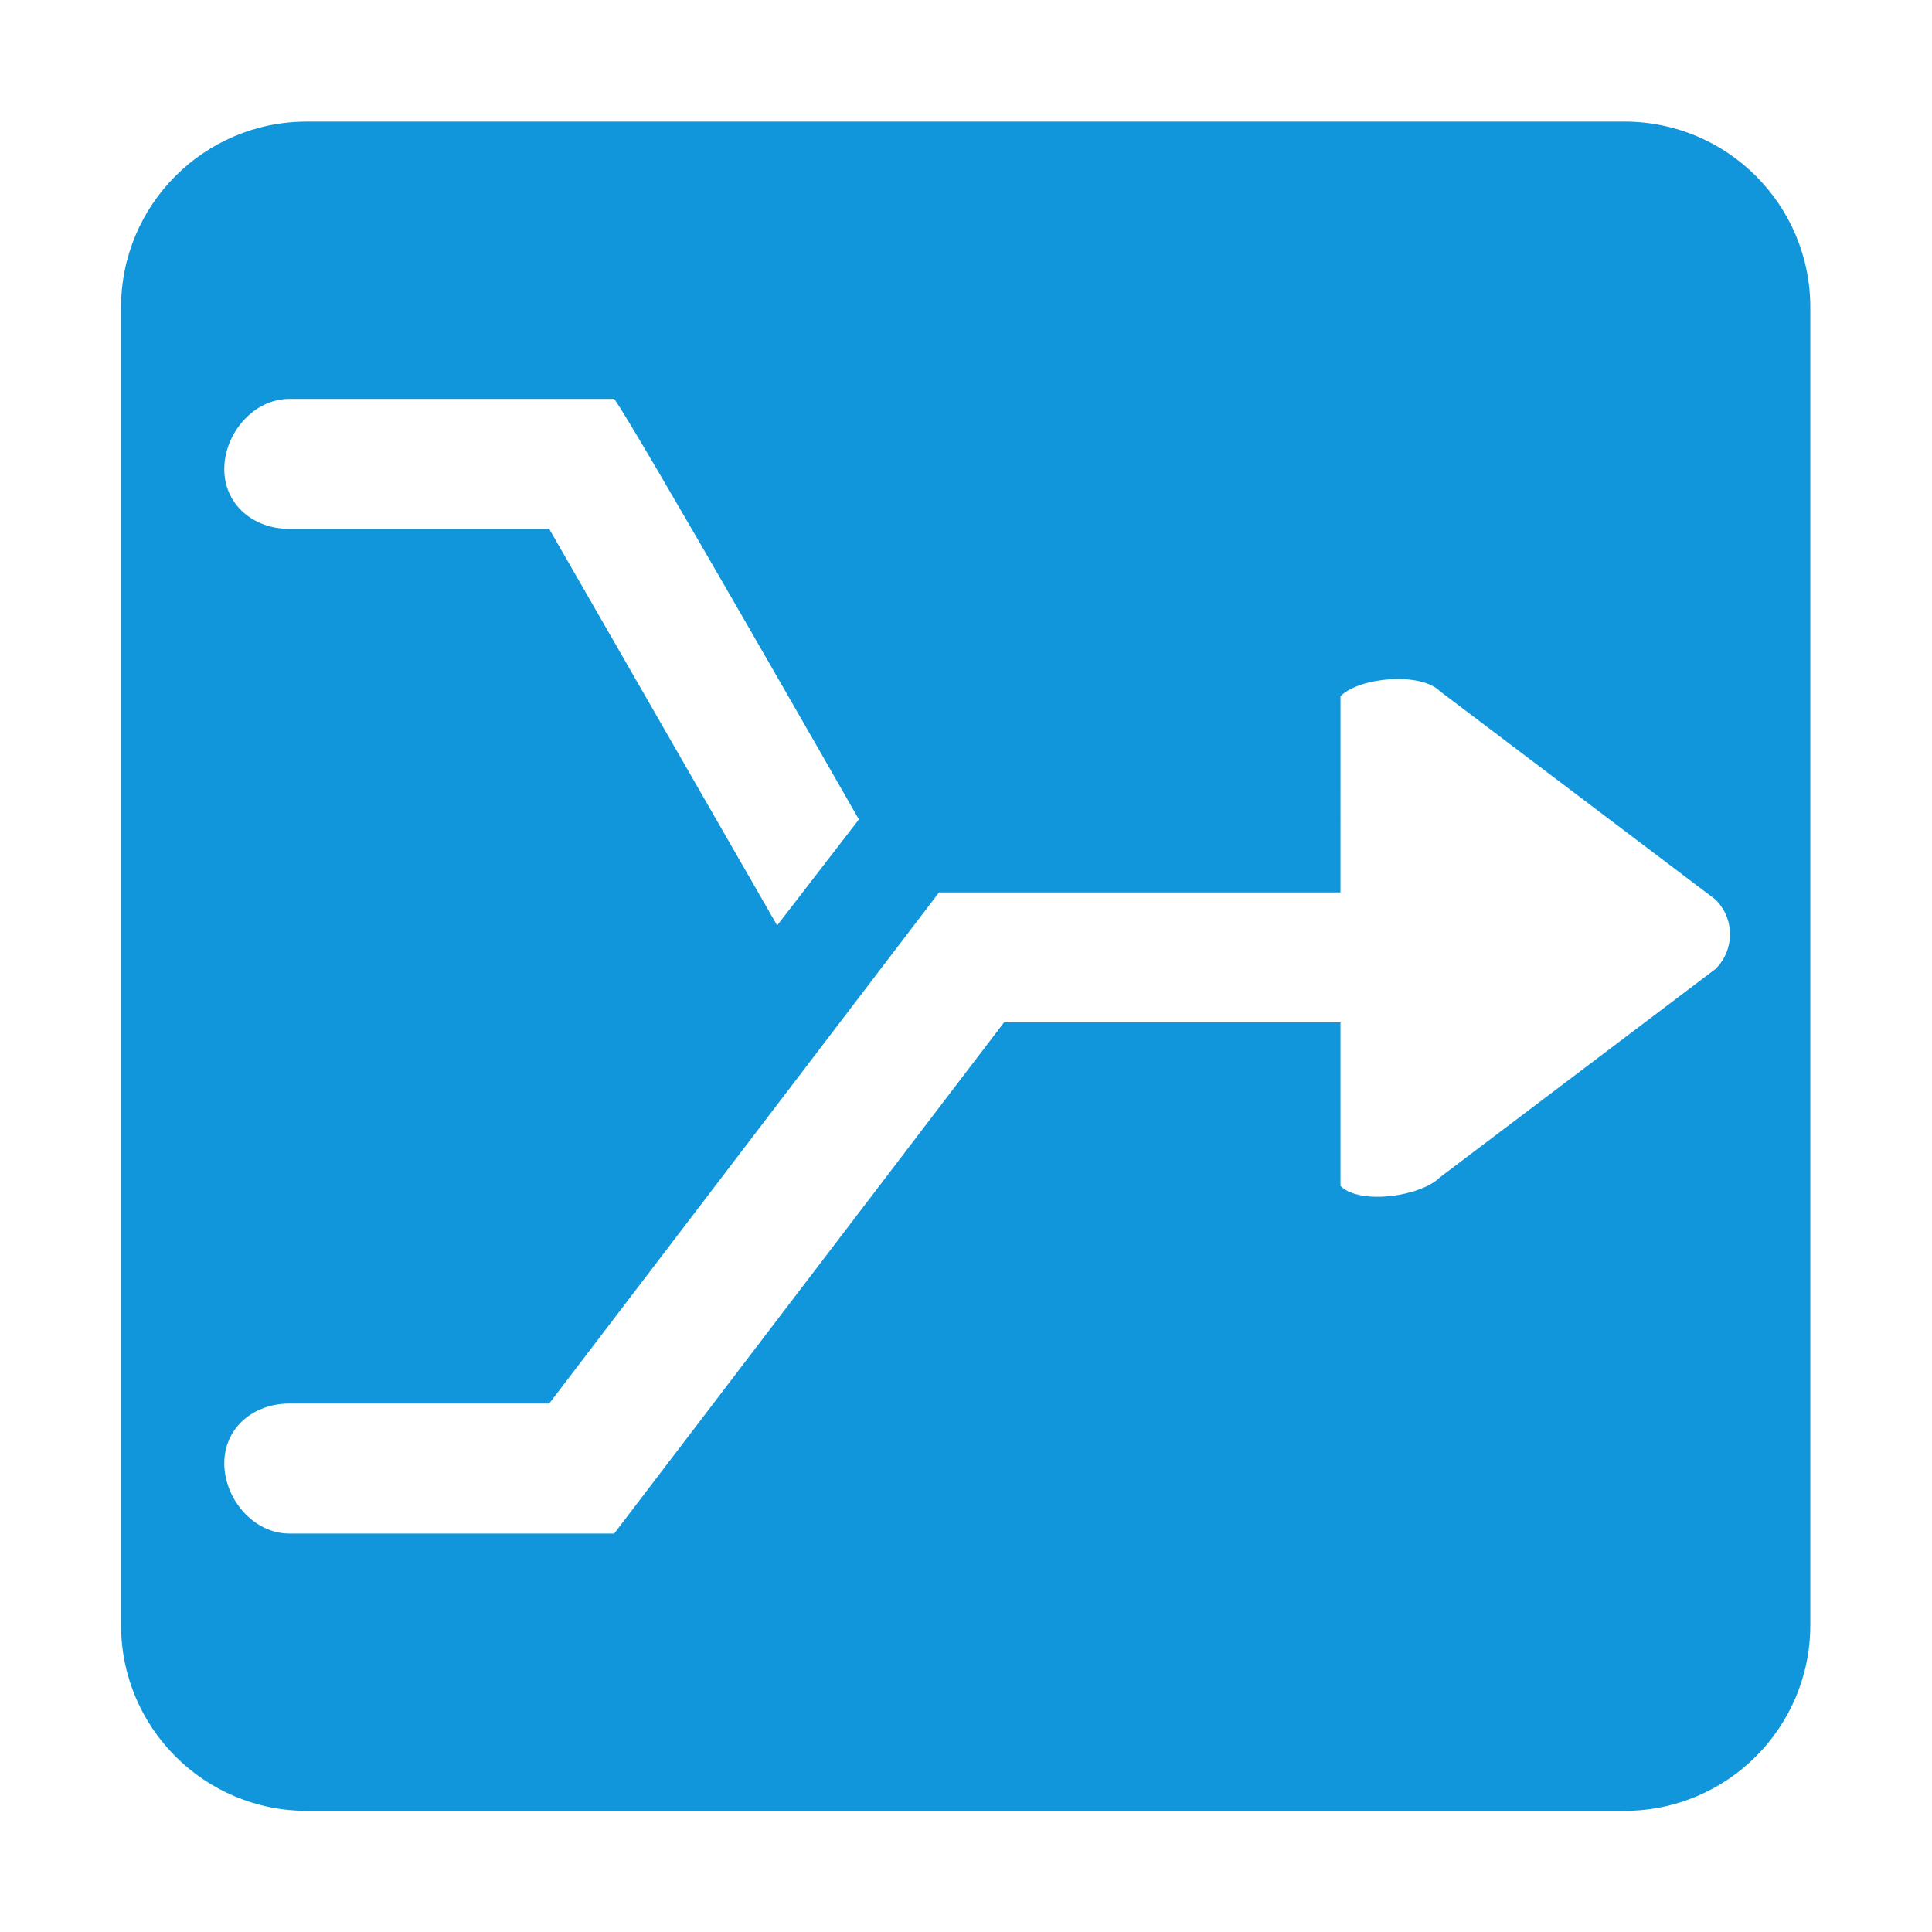
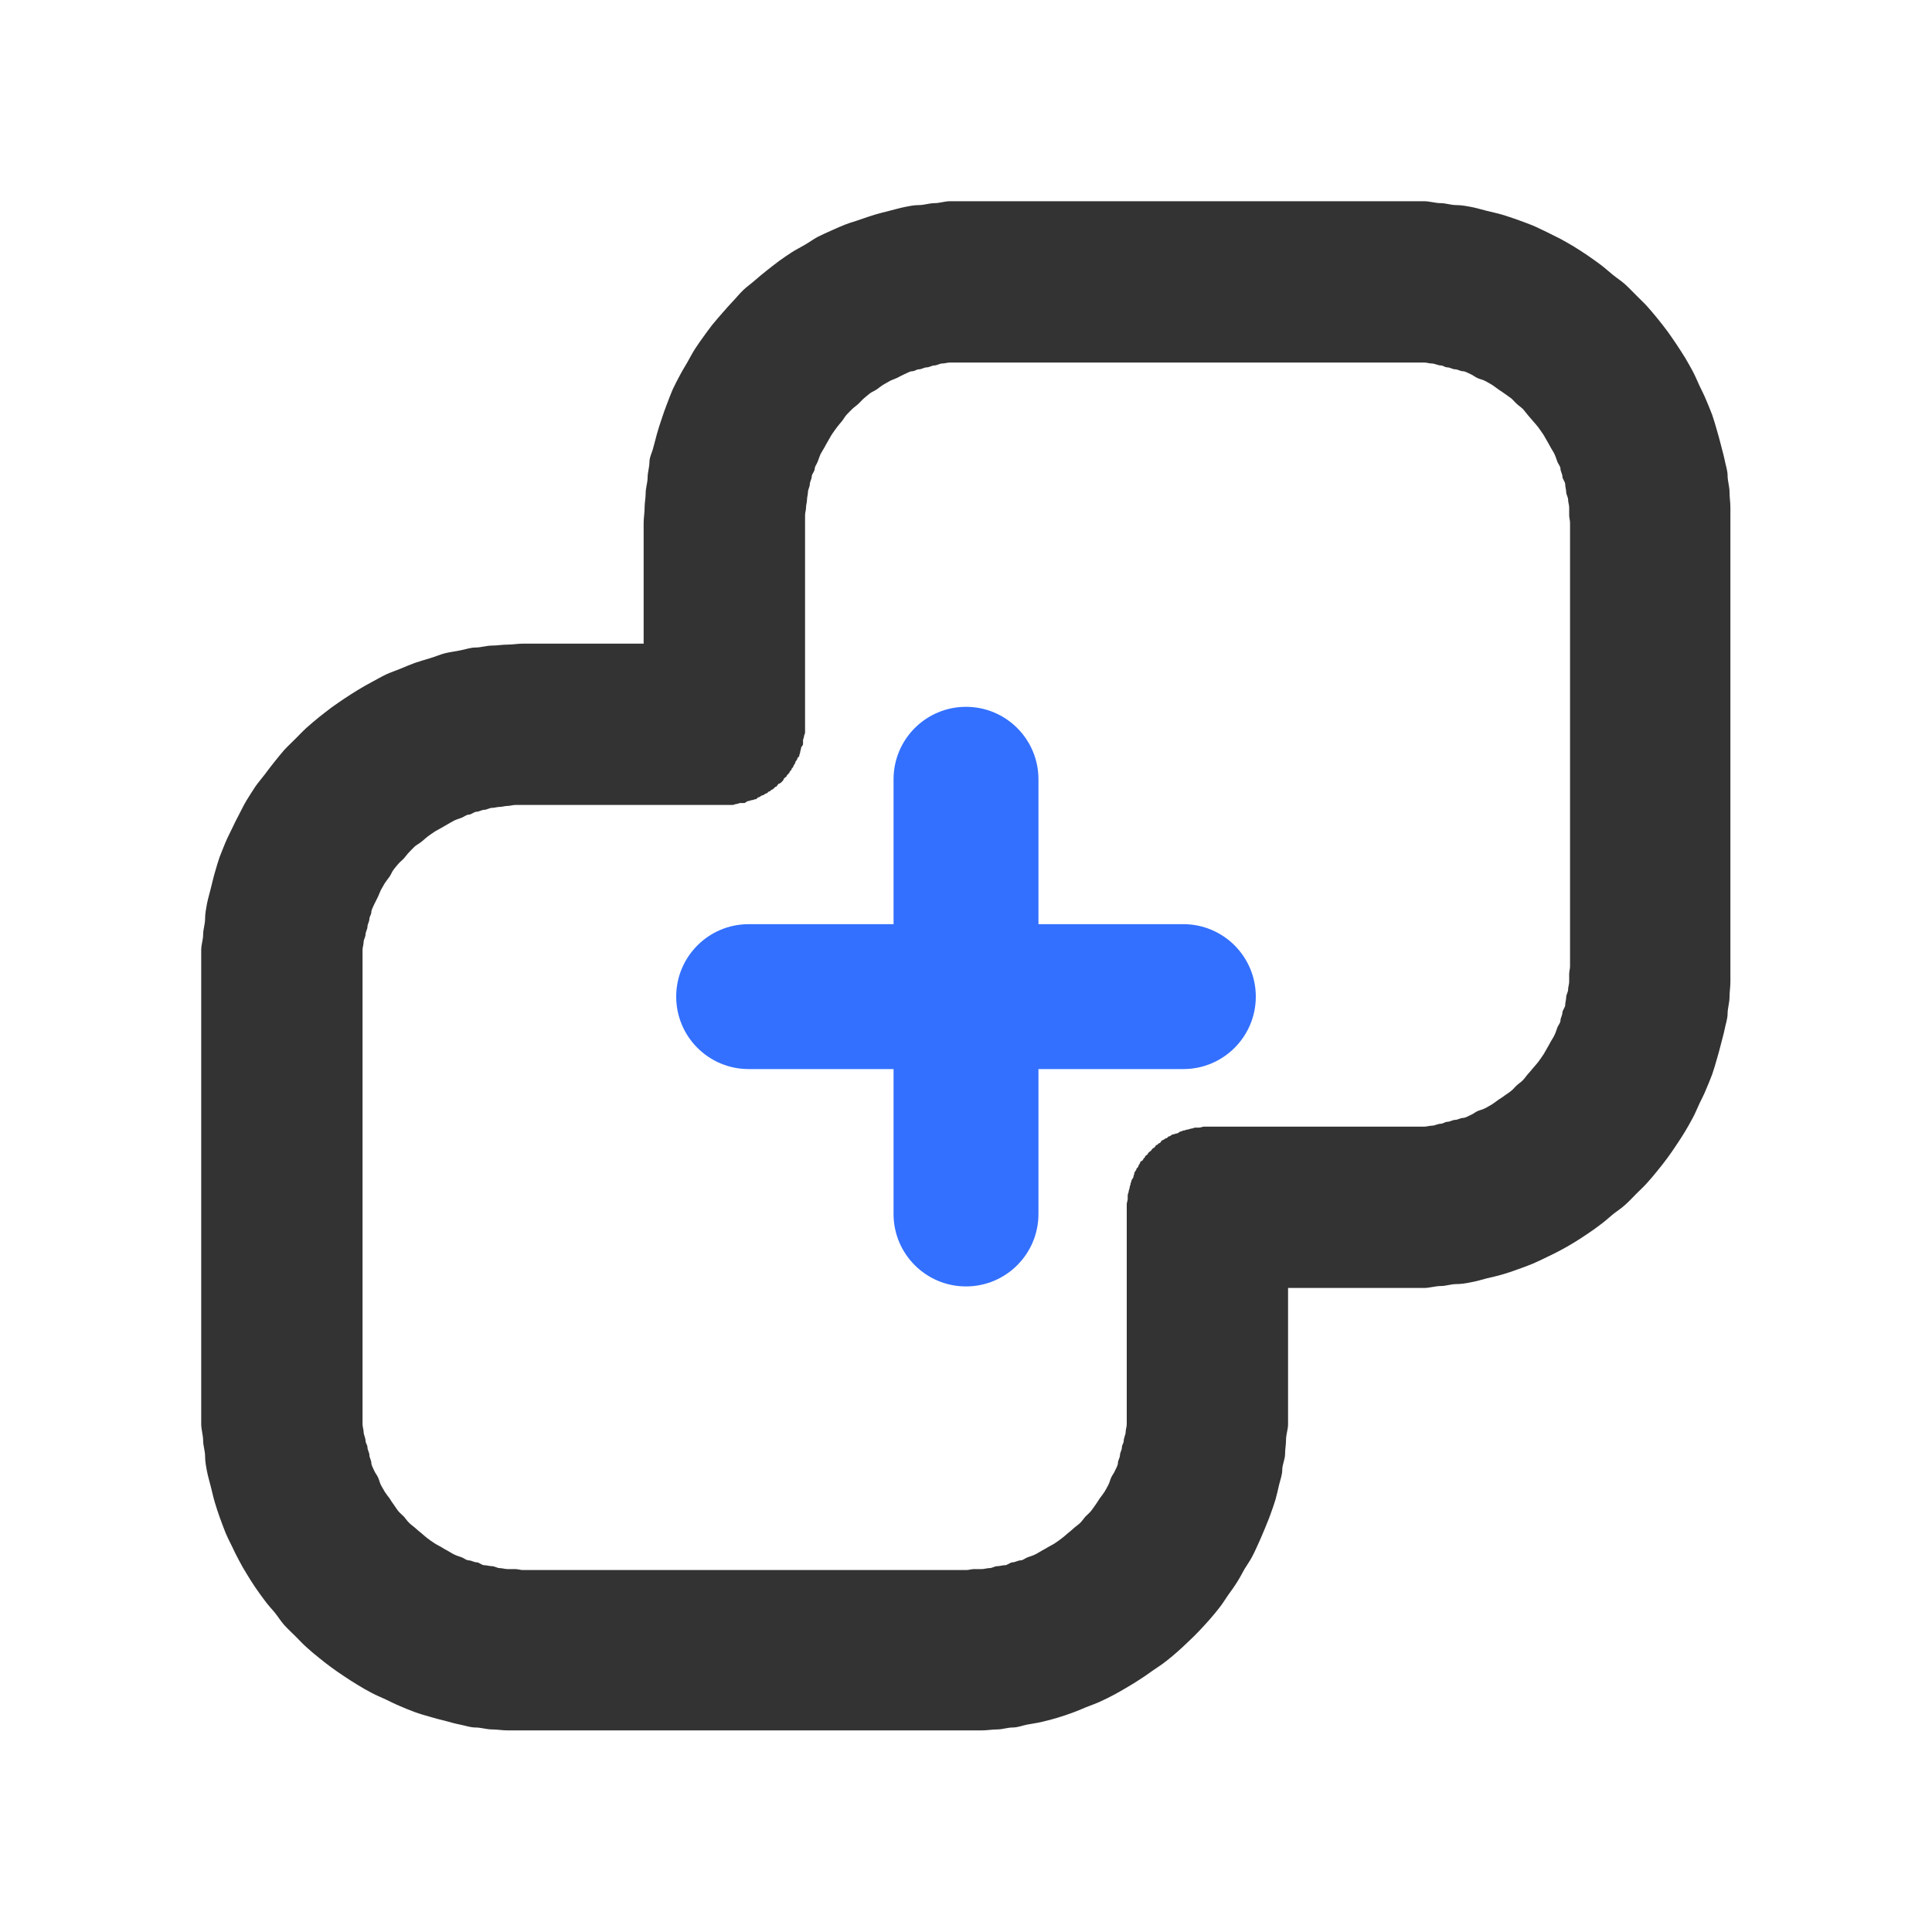
- <svg xmlns="http://www.w3.org/2000/svg" t="1706771092322" class="icon" viewBox="0 0 1024 1024" version="1.1" p-id="5411" width="128" height="128">
-   <path d="M861.046 64.448 162.615 64.448c-54.376 0-98.455 44.08-98.455 98.456l0 698.43c0 54.376 44.08 98.456 98.455 98.456l698.43 0c54.376 0 98.456-44.08 98.456-98.456L959.501 162.904C959.502 108.529 915.422 64.448 861.046 64.448zM153.316 211.439l172.208 0c8.748 11.125 129.704 222.882 129.704 222.882l-43.321 56.17L291.083 280.322 153.316 280.322c-19.018 0-34.441-12.854-34.441-31.672C118.874 229.834 134.298 211.439 153.316 211.439zM909.226 513.596 763.121 624.062c-10.277 10.171-42.364 14.697-52.641 4.526l0.004-86.709L532.163 541.88 325.523 812.8 153.315 812.8c-19.018 0-34.441-18.393-34.441-37.213 0-18.809 15.423-31.668 34.441-31.668l137.767 0L497.722 472.996l212.76 0-0.001-9.077 0.004-94.929c10.274-10.17 42.36-12.85 52.637-2.686l146.106 110.471C919.506 486.942 919.506 503.43 909.226 513.596z" fill="#1296db" p-id="5412" />
+ <svg xmlns="http://www.w3.org/2000/svg" width="20" height="20" viewBox="0 0 20 20" fill="none">
+   <path d="M14.584 2.083C14.638 2.083 14.689 2.083 14.743 2.083C14.798 2.083 14.859 2.103 14.914 2.103C14.968 2.103 15.02 2.123 15.073 2.123C15.127 2.123 15.18 2.133 15.233 2.143C15.287 2.154 15.341 2.17 15.393 2.183C15.446 2.197 15.501 2.207 15.553 2.223C15.606 2.239 15.652 2.255 15.704 2.273C15.755 2.292 15.813 2.312 15.864 2.333C15.914 2.354 15.964 2.38 16.014 2.403C16.063 2.427 16.105 2.448 16.154 2.473C16.202 2.499 16.247 2.525 16.294 2.553C16.34 2.581 16.388 2.613 16.433 2.643C16.479 2.674 16.53 2.711 16.573 2.743C16.617 2.776 16.651 2.809 16.694 2.843C16.736 2.878 16.783 2.907 16.823 2.943C16.864 2.98 16.905 3.025 16.944 3.063C16.982 3.102 17.017 3.133 17.053 3.173C17.09 3.214 17.129 3.261 17.163 3.303C17.198 3.345 17.231 3.39 17.264 3.433C17.296 3.477 17.323 3.518 17.354 3.563C17.384 3.609 17.416 3.657 17.444 3.703C17.471 3.75 17.498 3.795 17.523 3.843C17.549 3.891 17.57 3.944 17.593 3.993C17.617 4.043 17.643 4.093 17.663 4.143C17.684 4.194 17.705 4.242 17.724 4.293C17.742 4.345 17.758 4.401 17.773 4.453C17.789 4.506 17.8 4.55 17.814 4.603C17.827 4.656 17.843 4.71 17.854 4.763C17.864 4.817 17.884 4.869 17.884 4.923C17.884 4.977 17.904 5.039 17.904 5.093C17.904 5.148 17.913 5.199 17.913 5.253C17.913 5.308 17.913 5.359 17.913 5.413L17.913 10.003C17.913 10.058 17.913 10.109 17.913 10.163C17.913 10.218 17.904 10.269 17.904 10.323C17.904 10.378 17.884 10.439 17.884 10.493C17.884 10.547 17.864 10.6 17.854 10.653C17.843 10.707 17.827 10.76 17.814 10.813C17.8 10.866 17.789 10.911 17.773 10.963C17.758 11.015 17.742 11.072 17.724 11.123C17.705 11.175 17.684 11.223 17.663 11.273C17.643 11.324 17.617 11.374 17.593 11.423C17.57 11.473 17.549 11.525 17.523 11.573C17.498 11.621 17.471 11.667 17.444 11.713C17.416 11.76 17.384 11.808 17.354 11.853C17.323 11.899 17.296 11.94 17.264 11.983C17.231 12.027 17.198 12.071 17.163 12.113C17.129 12.155 17.09 12.203 17.053 12.243C17.017 12.284 16.982 12.315 16.944 12.353C16.905 12.392 16.864 12.437 16.823 12.473C16.783 12.51 16.736 12.539 16.694 12.573C16.651 12.608 16.617 12.641 16.573 12.673C16.53 12.706 16.479 12.743 16.433 12.773C16.388 12.804 16.34 12.835 16.294 12.863C16.247 12.891 16.202 12.918 16.154 12.943C16.105 12.969 16.063 12.99 16.014 13.013C15.964 13.037 15.914 13.062 15.864 13.083C15.813 13.104 15.755 13.125 15.704 13.143C15.652 13.162 15.606 13.178 15.553 13.193C15.501 13.209 15.446 13.22 15.393 13.233C15.341 13.247 15.287 13.263 15.233 13.273C15.18 13.284 15.127 13.293 15.073 13.293C15.02 13.293 14.968 13.313 14.914 13.313C14.859 13.313 14.798 13.333 14.743 13.333C14.689 13.333 14.638 13.333 14.584 13.333L13.334 13.333L13.334 14.583C13.334 14.636 13.334 14.691 13.334 14.743C13.334 14.796 13.313 14.851 13.313 14.903C13.313 14.956 13.303 15.001 13.303 15.053C13.303 15.106 13.274 15.162 13.274 15.213C13.274 15.265 13.256 15.312 13.243 15.363C13.231 15.415 13.218 15.473 13.204 15.523C13.189 15.574 13.171 15.623 13.153 15.673C13.136 15.723 13.113 15.774 13.094 15.823C13.074 15.872 13.055 15.915 13.034 15.963C13.012 16.011 12.988 16.066 12.963 16.113C12.939 16.16 12.91 16.198 12.883 16.243C12.857 16.289 12.832 16.339 12.803 16.383C12.775 16.428 12.744 16.47 12.713 16.513C12.683 16.556 12.656 16.602 12.623 16.643C12.591 16.685 12.558 16.723 12.524 16.763C12.489 16.803 12.45 16.845 12.414 16.883C12.377 16.922 12.342 16.957 12.303 16.993C12.265 17.03 12.223 17.069 12.184 17.103C12.144 17.138 12.105 17.171 12.063 17.203C12.022 17.236 11.976 17.263 11.934 17.293C11.89 17.324 11.848 17.355 11.803 17.383C11.759 17.412 11.719 17.437 11.674 17.463C11.628 17.49 11.58 17.519 11.534 17.543C11.487 17.568 11.441 17.591 11.393 17.613C11.345 17.635 11.293 17.654 11.243 17.673C11.194 17.693 11.143 17.716 11.094 17.733C11.044 17.751 10.994 17.768 10.944 17.783C10.893 17.798 10.845 17.811 10.793 17.823C10.742 17.836 10.685 17.843 10.633 17.853C10.582 17.863 10.536 17.883 10.483 17.883C10.431 17.883 10.376 17.903 10.323 17.903C10.271 17.903 10.216 17.913 10.164 17.913L10.004 17.913L5.413 17.913C5.359 17.913 5.308 17.913 5.253 17.913C5.199 17.913 5.148 17.903 5.093 17.903C5.039 17.903 4.977 17.883 4.923 17.883C4.87 17.883 4.817 17.864 4.763 17.853C4.71 17.843 4.656 17.827 4.604 17.813C4.551 17.8 4.506 17.789 4.454 17.773C4.401 17.758 4.345 17.742 4.293 17.723C4.242 17.705 4.194 17.684 4.144 17.663C4.093 17.642 4.043 17.617 3.994 17.593C3.944 17.57 3.892 17.549 3.844 17.523C3.795 17.498 3.75 17.471 3.704 17.443C3.657 17.415 3.609 17.384 3.563 17.353C3.518 17.323 3.477 17.296 3.433 17.263C3.39 17.231 3.346 17.198 3.304 17.163C3.261 17.129 3.214 17.09 3.174 17.053C3.133 17.017 3.102 16.982 3.063 16.943C3.025 16.905 2.98 16.864 2.943 16.823C2.907 16.783 2.878 16.735 2.844 16.693C2.809 16.651 2.776 16.617 2.744 16.573C2.711 16.529 2.674 16.479 2.643 16.433C2.613 16.388 2.582 16.34 2.554 16.293C2.525 16.247 2.499 16.201 2.474 16.153C2.448 16.105 2.427 16.063 2.404 16.013C2.38 15.964 2.354 15.914 2.333 15.863C2.313 15.813 2.292 15.755 2.273 15.703C2.255 15.652 2.239 15.605 2.224 15.553C2.208 15.501 2.197 15.446 2.183 15.393C2.17 15.34 2.154 15.287 2.143 15.233C2.133 15.18 2.123 15.127 2.123 15.073C2.123 15.019 2.103 14.968 2.103 14.913C2.103 14.859 2.083 14.798 2.083 14.743C2.083 14.689 2.083 14.638 2.083 14.583L2.083 10.003C2.083 9.949 2.083 9.888 2.083 9.833C2.083 9.779 2.103 9.728 2.103 9.673C2.103 9.619 2.123 9.567 2.123 9.513C2.123 9.459 2.133 9.407 2.143 9.353C2.154 9.3 2.17 9.246 2.183 9.193C2.197 9.14 2.208 9.086 2.224 9.033C2.239 8.981 2.255 8.925 2.273 8.873C2.292 8.822 2.313 8.774 2.333 8.723C2.354 8.673 2.38 8.623 2.404 8.573C2.427 8.524 2.448 8.481 2.474 8.433C2.499 8.385 2.525 8.33 2.554 8.283C2.582 8.237 2.613 8.189 2.643 8.143C2.674 8.098 2.711 8.057 2.744 8.013C2.776 7.97 2.809 7.926 2.844 7.883C2.878 7.841 2.907 7.804 2.943 7.763C2.98 7.723 3.025 7.682 3.063 7.643C3.102 7.605 3.133 7.57 3.174 7.533C3.214 7.497 3.261 7.458 3.304 7.423C3.346 7.389 3.39 7.356 3.433 7.323C3.477 7.291 3.518 7.264 3.563 7.233C3.609 7.203 3.657 7.171 3.704 7.143C3.75 7.115 3.795 7.089 3.844 7.063C3.892 7.038 3.944 7.007 3.994 6.983C4.043 6.96 4.093 6.944 4.144 6.923C4.194 6.902 4.242 6.882 4.293 6.863C4.345 6.845 4.401 6.829 4.454 6.813C4.506 6.798 4.551 6.777 4.604 6.763C4.656 6.75 4.71 6.744 4.763 6.733C4.817 6.723 4.87 6.703 4.923 6.703C4.977 6.703 5.039 6.683 5.093 6.683C5.148 6.683 5.199 6.673 5.253 6.673C5.308 6.673 5.359 6.663 5.413 6.663L6.663 6.663L6.663 5.413C6.663 5.361 6.673 5.306 6.673 5.253C6.673 5.201 6.684 5.156 6.684 5.103C6.684 5.051 6.704 4.996 6.704 4.943C6.704 4.891 6.723 4.835 6.723 4.783C6.723 4.731 6.751 4.685 6.763 4.633C6.776 4.582 6.789 4.534 6.803 4.483C6.818 4.433 6.836 4.373 6.854 4.323C6.871 4.273 6.884 4.232 6.904 4.183C6.923 4.134 6.942 4.081 6.963 4.033C6.985 3.985 7.009 3.94 7.034 3.893C7.058 3.846 7.087 3.799 7.114 3.753C7.14 3.708 7.165 3.658 7.194 3.613C7.222 3.569 7.253 3.526 7.284 3.483C7.314 3.44 7.341 3.405 7.373 3.363C7.406 3.322 7.449 3.273 7.484 3.233C7.518 3.193 7.547 3.162 7.583 3.123C7.62 3.085 7.655 3.04 7.694 3.003C7.732 2.967 7.774 2.938 7.814 2.903C7.853 2.869 7.892 2.836 7.934 2.803C7.975 2.771 8.021 2.734 8.063 2.703C8.106 2.673 8.149 2.642 8.194 2.613C8.238 2.585 8.288 2.56 8.334 2.533C8.379 2.507 8.417 2.478 8.463 2.453C8.51 2.429 8.565 2.405 8.614 2.383C8.661 2.361 8.704 2.343 8.754 2.323C8.803 2.304 8.854 2.291 8.903 2.273C8.953 2.256 9.003 2.238 9.053 2.223C9.104 2.208 9.152 2.196 9.204 2.183C9.255 2.171 9.312 2.153 9.364 2.143C9.415 2.133 9.461 2.123 9.514 2.123C9.566 2.123 9.621 2.103 9.674 2.103C9.726 2.103 9.781 2.083 9.834 2.083L10.004 2.083L14.584 2.083ZM14.584 3.753L10.004 3.753C9.976 3.753 9.941 3.753 9.914 3.753C9.886 3.753 9.861 3.753 9.834 3.753C9.806 3.753 9.78 3.763 9.754 3.763C9.727 3.763 9.7 3.783 9.674 3.783C9.647 3.783 9.62 3.803 9.594 3.803C9.567 3.803 9.54 3.823 9.514 3.823C9.487 3.823 9.469 3.843 9.444 3.843C9.418 3.843 9.389 3.863 9.364 3.873C9.338 3.884 9.308 3.902 9.284 3.913C9.259 3.925 9.238 3.93 9.213 3.943C9.189 3.956 9.167 3.969 9.143 3.983C9.12 3.997 9.096 4.018 9.073 4.033C9.051 4.048 9.025 4.057 9.004 4.073C8.982 4.09 8.965 4.106 8.944 4.123C8.922 4.141 8.904 4.165 8.883 4.183C8.863 4.202 8.843 4.214 8.823 4.233C8.804 4.253 8.782 4.273 8.764 4.293C8.745 4.314 8.731 4.342 8.713 4.363C8.696 4.384 8.68 4.401 8.664 4.423C8.647 4.445 8.629 4.471 8.614 4.493C8.598 4.516 8.588 4.54 8.573 4.563C8.559 4.587 8.546 4.609 8.534 4.633C8.521 4.657 8.505 4.679 8.493 4.703C8.482 4.728 8.474 4.758 8.463 4.783C8.453 4.809 8.434 4.828 8.434 4.853C8.434 4.879 8.403 4.907 8.403 4.933C8.403 4.959 8.383 4.987 8.383 5.013C8.383 5.04 8.364 5.067 8.364 5.093C8.364 5.12 8.354 5.146 8.354 5.173C8.354 5.2 8.344 5.226 8.344 5.253C8.344 5.28 8.334 5.306 8.334 5.333C8.334 5.361 8.334 5.386 8.334 5.413L8.334 7.503C8.334 7.517 8.334 7.53 8.334 7.543C8.334 7.557 8.334 7.57 8.334 7.583C8.334 7.597 8.323 7.61 8.323 7.623C8.323 7.637 8.313 7.65 8.313 7.663C8.313 7.677 8.313 7.69 8.313 7.703C8.313 7.717 8.293 7.73 8.293 7.743C8.293 7.756 8.284 7.771 8.284 7.783C8.284 7.796 8.274 7.811 8.274 7.823C8.274 7.836 8.254 7.841 8.254 7.853C8.254 7.866 8.233 7.881 8.233 7.893C8.233 7.905 8.213 7.922 8.213 7.933C8.213 7.945 8.194 7.952 8.194 7.963C8.194 7.975 8.174 7.982 8.174 7.993C8.174 8.004 8.143 8.023 8.143 8.033C8.143 8.044 8.114 8.053 8.114 8.063C8.114 8.073 8.094 8.093 8.094 8.093C8.094 8.093 8.074 8.113 8.063 8.113C8.053 8.113 8.044 8.143 8.034 8.143C8.023 8.143 8.004 8.173 7.994 8.173C7.983 8.173 7.975 8.193 7.963 8.193C7.952 8.193 7.945 8.213 7.934 8.213C7.922 8.213 7.906 8.233 7.894 8.233C7.881 8.233 7.866 8.253 7.854 8.253C7.841 8.253 7.836 8.273 7.824 8.273C7.811 8.273 7.796 8.283 7.784 8.283C7.771 8.283 7.757 8.293 7.744 8.293C7.73 8.293 7.717 8.313 7.704 8.313C7.69 8.313 7.677 8.313 7.663 8.313C7.65 8.313 7.637 8.323 7.623 8.323C7.61 8.323 7.597 8.333 7.583 8.333C7.57 8.333 7.557 8.333 7.543 8.333C7.53 8.333 7.517 8.333 7.503 8.333L5.413 8.333C5.386 8.333 5.361 8.333 5.333 8.333C5.306 8.333 5.281 8.343 5.253 8.343C5.226 8.343 5.2 8.353 5.173 8.353C5.147 8.353 5.12 8.363 5.093 8.363C5.067 8.363 5.04 8.383 5.013 8.383C4.987 8.383 4.96 8.403 4.934 8.403C4.907 8.403 4.879 8.433 4.854 8.433C4.828 8.433 4.809 8.453 4.784 8.463C4.758 8.474 4.728 8.482 4.704 8.493C4.679 8.505 4.658 8.52 4.633 8.533C4.609 8.546 4.587 8.559 4.564 8.573C4.54 8.587 4.516 8.598 4.494 8.613C4.471 8.628 4.445 8.647 4.423 8.663C4.402 8.68 4.385 8.696 4.364 8.713C4.342 8.731 4.314 8.745 4.293 8.763C4.273 8.782 4.253 8.804 4.234 8.823C4.214 8.843 4.202 8.863 4.184 8.883C4.165 8.904 4.141 8.922 4.123 8.943C4.106 8.964 4.09 8.981 4.074 9.003C4.057 9.025 4.049 9.051 4.034 9.073C4.018 9.096 3.998 9.12 3.983 9.143C3.969 9.167 3.956 9.189 3.943 9.213C3.931 9.237 3.925 9.259 3.913 9.283C3.902 9.308 3.884 9.338 3.873 9.363C3.863 9.389 3.844 9.418 3.844 9.443C3.844 9.469 3.824 9.487 3.824 9.513C3.824 9.539 3.804 9.567 3.804 9.593C3.804 9.62 3.784 9.647 3.784 9.673C3.784 9.7 3.764 9.726 3.764 9.753C3.764 9.78 3.753 9.806 3.753 9.833C3.753 9.86 3.753 9.886 3.753 9.913C3.753 9.941 3.753 9.976 3.753 10.003L3.753 14.583C3.753 14.611 3.753 14.636 3.753 14.663C3.753 14.691 3.753 14.716 3.753 14.743C3.753 14.771 3.764 14.796 3.764 14.823C3.764 14.85 3.784 14.887 3.784 14.913C3.784 14.94 3.804 14.957 3.804 14.983C3.804 15.01 3.824 15.037 3.824 15.063C3.824 15.089 3.844 15.118 3.844 15.143C3.844 15.169 3.863 15.198 3.873 15.223C3.884 15.249 3.902 15.269 3.913 15.293C3.925 15.318 3.931 15.349 3.943 15.373C3.956 15.397 3.969 15.42 3.983 15.443C3.998 15.467 4.018 15.491 4.034 15.513C4.049 15.536 4.057 15.551 4.074 15.573C4.09 15.595 4.106 15.622 4.123 15.643C4.141 15.664 4.165 15.683 4.184 15.703C4.202 15.724 4.214 15.744 4.234 15.763C4.253 15.783 4.273 15.795 4.293 15.813C4.314 15.832 4.342 15.856 4.364 15.873C4.385 15.891 4.402 15.907 4.423 15.923C4.445 15.94 4.471 15.958 4.494 15.973C4.516 15.989 4.54 15.999 4.564 16.013C4.587 16.027 4.609 16.041 4.633 16.053C4.658 16.066 4.679 16.082 4.704 16.093C4.728 16.105 4.758 16.113 4.784 16.123C4.809 16.134 4.828 16.153 4.854 16.153C4.879 16.153 4.907 16.173 4.934 16.173C4.96 16.173 4.987 16.203 5.013 16.203C5.04 16.203 5.067 16.213 5.093 16.213C5.12 16.213 5.147 16.233 5.173 16.233C5.2 16.233 5.226 16.243 5.253 16.243C5.281 16.243 5.306 16.243 5.333 16.243C5.361 16.243 5.386 16.253 5.413 16.253L10.004 16.253C10.031 16.253 10.056 16.243 10.084 16.243C10.111 16.243 10.136 16.243 10.164 16.243C10.191 16.243 10.216 16.233 10.243 16.233C10.271 16.233 10.297 16.213 10.323 16.213C10.35 16.213 10.377 16.203 10.403 16.203C10.43 16.203 10.457 16.173 10.483 16.173C10.51 16.173 10.538 16.153 10.563 16.153C10.589 16.153 10.608 16.134 10.633 16.123C10.659 16.113 10.689 16.105 10.713 16.093C10.738 16.082 10.759 16.066 10.784 16.053C10.807 16.041 10.83 16.027 10.854 16.013C10.877 15.999 10.901 15.989 10.924 15.973C10.946 15.958 10.972 15.94 10.993 15.923C11.015 15.907 11.032 15.891 11.053 15.873C11.075 15.856 11.103 15.832 11.123 15.813C11.144 15.795 11.164 15.783 11.184 15.763C11.203 15.744 11.215 15.724 11.233 15.703C11.252 15.683 11.276 15.664 11.293 15.643C11.311 15.622 11.327 15.595 11.344 15.573C11.36 15.551 11.368 15.536 11.383 15.513C11.399 15.491 11.419 15.467 11.434 15.443C11.447 15.42 11.461 15.397 11.473 15.373C11.486 15.349 11.492 15.318 11.504 15.293C11.515 15.269 11.533 15.249 11.543 15.223C11.554 15.198 11.573 15.169 11.573 15.143C11.573 15.118 11.594 15.089 11.594 15.063C11.594 15.037 11.614 15.01 11.614 14.983C11.614 14.957 11.633 14.94 11.633 14.913C11.633 14.887 11.653 14.85 11.653 14.823C11.653 14.796 11.664 14.771 11.664 14.743C11.664 14.716 11.664 14.691 11.664 14.663C11.664 14.636 11.664 14.611 11.664 14.583L11.664 12.503C11.664 12.49 11.664 12.477 11.664 12.463C11.664 12.45 11.674 12.427 11.674 12.413C11.674 12.4 11.674 12.387 11.674 12.373C11.674 12.36 11.684 12.347 11.684 12.333C11.684 12.32 11.694 12.307 11.694 12.293C11.694 12.28 11.704 12.266 11.704 12.253C11.704 12.24 11.713 12.236 11.713 12.223C11.713 12.21 11.733 12.196 11.733 12.183C11.733 12.171 11.743 12.156 11.743 12.143C11.743 12.131 11.764 12.115 11.764 12.103C11.764 12.091 11.784 12.085 11.784 12.073C11.784 12.062 11.803 12.045 11.803 12.033C11.803 12.022 11.834 12.014 11.834 12.003C11.834 11.992 11.854 11.984 11.854 11.973C11.854 11.963 11.883 11.953 11.883 11.943C11.883 11.933 11.914 11.913 11.914 11.913C11.914 11.913 11.933 11.883 11.944 11.883C11.954 11.883 11.963 11.853 11.973 11.853C11.984 11.853 11.992 11.833 12.004 11.833C12.014 11.833 12.022 11.803 12.034 11.803C12.045 11.803 12.062 11.783 12.073 11.783C12.085 11.783 12.091 11.763 12.104 11.763C12.116 11.763 12.131 11.743 12.143 11.743C12.156 11.743 12.171 11.733 12.184 11.733C12.196 11.733 12.211 11.713 12.223 11.713C12.236 11.713 12.24 11.703 12.254 11.703C12.267 11.703 12.28 11.693 12.293 11.693C12.307 11.693 12.32 11.683 12.334 11.683C12.347 11.683 12.36 11.673 12.373 11.673C12.387 11.673 12.4 11.673 12.414 11.673C12.427 11.673 12.45 11.663 12.463 11.663C12.477 11.663 12.49 11.663 12.504 11.663L14.584 11.663C14.611 11.663 14.636 11.663 14.664 11.663C14.691 11.663 14.716 11.663 14.743 11.663C14.771 11.663 14.796 11.653 14.823 11.653C14.851 11.653 14.887 11.633 14.914 11.633C14.94 11.633 14.957 11.613 14.983 11.613C15.01 11.613 15.037 11.593 15.063 11.593C15.09 11.593 15.118 11.573 15.143 11.573C15.169 11.573 15.198 11.554 15.223 11.543C15.249 11.533 15.269 11.515 15.293 11.503C15.318 11.492 15.349 11.486 15.373 11.473C15.398 11.46 15.42 11.447 15.444 11.433C15.467 11.419 15.491 11.399 15.514 11.383C15.536 11.368 15.552 11.36 15.573 11.343C15.595 11.327 15.622 11.311 15.643 11.293C15.665 11.276 15.683 11.252 15.704 11.233C15.724 11.215 15.744 11.203 15.764 11.183C15.783 11.164 15.795 11.144 15.813 11.123C15.832 11.103 15.856 11.074 15.873 11.053C15.891 11.032 15.907 11.015 15.924 10.993C15.94 10.971 15.958 10.946 15.973 10.923C15.989 10.901 15.999 10.877 16.014 10.853C16.027 10.83 16.041 10.807 16.053 10.783C16.066 10.759 16.082 10.738 16.093 10.713C16.105 10.689 16.113 10.659 16.123 10.633C16.134 10.608 16.154 10.589 16.154 10.563C16.154 10.538 16.174 10.509 16.174 10.483C16.174 10.457 16.203 10.43 16.203 10.403C16.203 10.377 16.213 10.35 16.213 10.323C16.213 10.297 16.233 10.27 16.233 10.243C16.233 10.216 16.244 10.191 16.244 10.163C16.244 10.136 16.244 10.111 16.244 10.083C16.244 10.056 16.253 10.031 16.253 10.003L16.253 5.413C16.253 5.386 16.244 5.361 16.244 5.333C16.244 5.306 16.244 5.28 16.244 5.253C16.244 5.226 16.233 5.2 16.233 5.173C16.233 5.146 16.213 5.12 16.213 5.093C16.213 5.067 16.203 5.04 16.203 5.013C16.203 4.987 16.174 4.959 16.174 4.933C16.174 4.907 16.154 4.879 16.154 4.853C16.154 4.828 16.134 4.809 16.123 4.783C16.113 4.758 16.105 4.728 16.093 4.703C16.082 4.679 16.066 4.657 16.053 4.633C16.041 4.609 16.027 4.587 16.014 4.563C15.999 4.54 15.989 4.516 15.973 4.493C15.958 4.471 15.94 4.445 15.924 4.423C15.907 4.401 15.891 4.384 15.873 4.363C15.856 4.342 15.832 4.314 15.813 4.293C15.795 4.273 15.783 4.253 15.764 4.233C15.744 4.214 15.724 4.202 15.704 4.183C15.683 4.165 15.665 4.141 15.643 4.123C15.622 4.106 15.595 4.09 15.573 4.073C15.552 4.057 15.536 4.048 15.514 4.033C15.491 4.018 15.467 3.997 15.444 3.983C15.42 3.969 15.398 3.956 15.373 3.943C15.35 3.93 15.318 3.925 15.293 3.913C15.269 3.902 15.249 3.884 15.223 3.873C15.198 3.863 15.169 3.843 15.143 3.843C15.118 3.843 15.09 3.823 15.063 3.823C15.037 3.823 15.01 3.803 14.983 3.803C14.957 3.803 14.94 3.783 14.914 3.783C14.887 3.783 14.851 3.763 14.823 3.763C14.796 3.763 14.771 3.753 14.743 3.753C14.716 3.753 14.691 3.753 14.664 3.753C14.636 3.753 14.611 3.753 14.584 3.753Z" fill="#333333">
+ </path>
+   <rect x="7" y="9.567" width="6" height="1.5" rx="0.75" fill="#3370FF">
+ </rect>
+   <rect x="10.75" y="7.317" width="6" height="1.5" transform="rotate(90 10.75 7.317017)" rx="0.75" fill="#3370FF">
+ </rect>
</svg>
